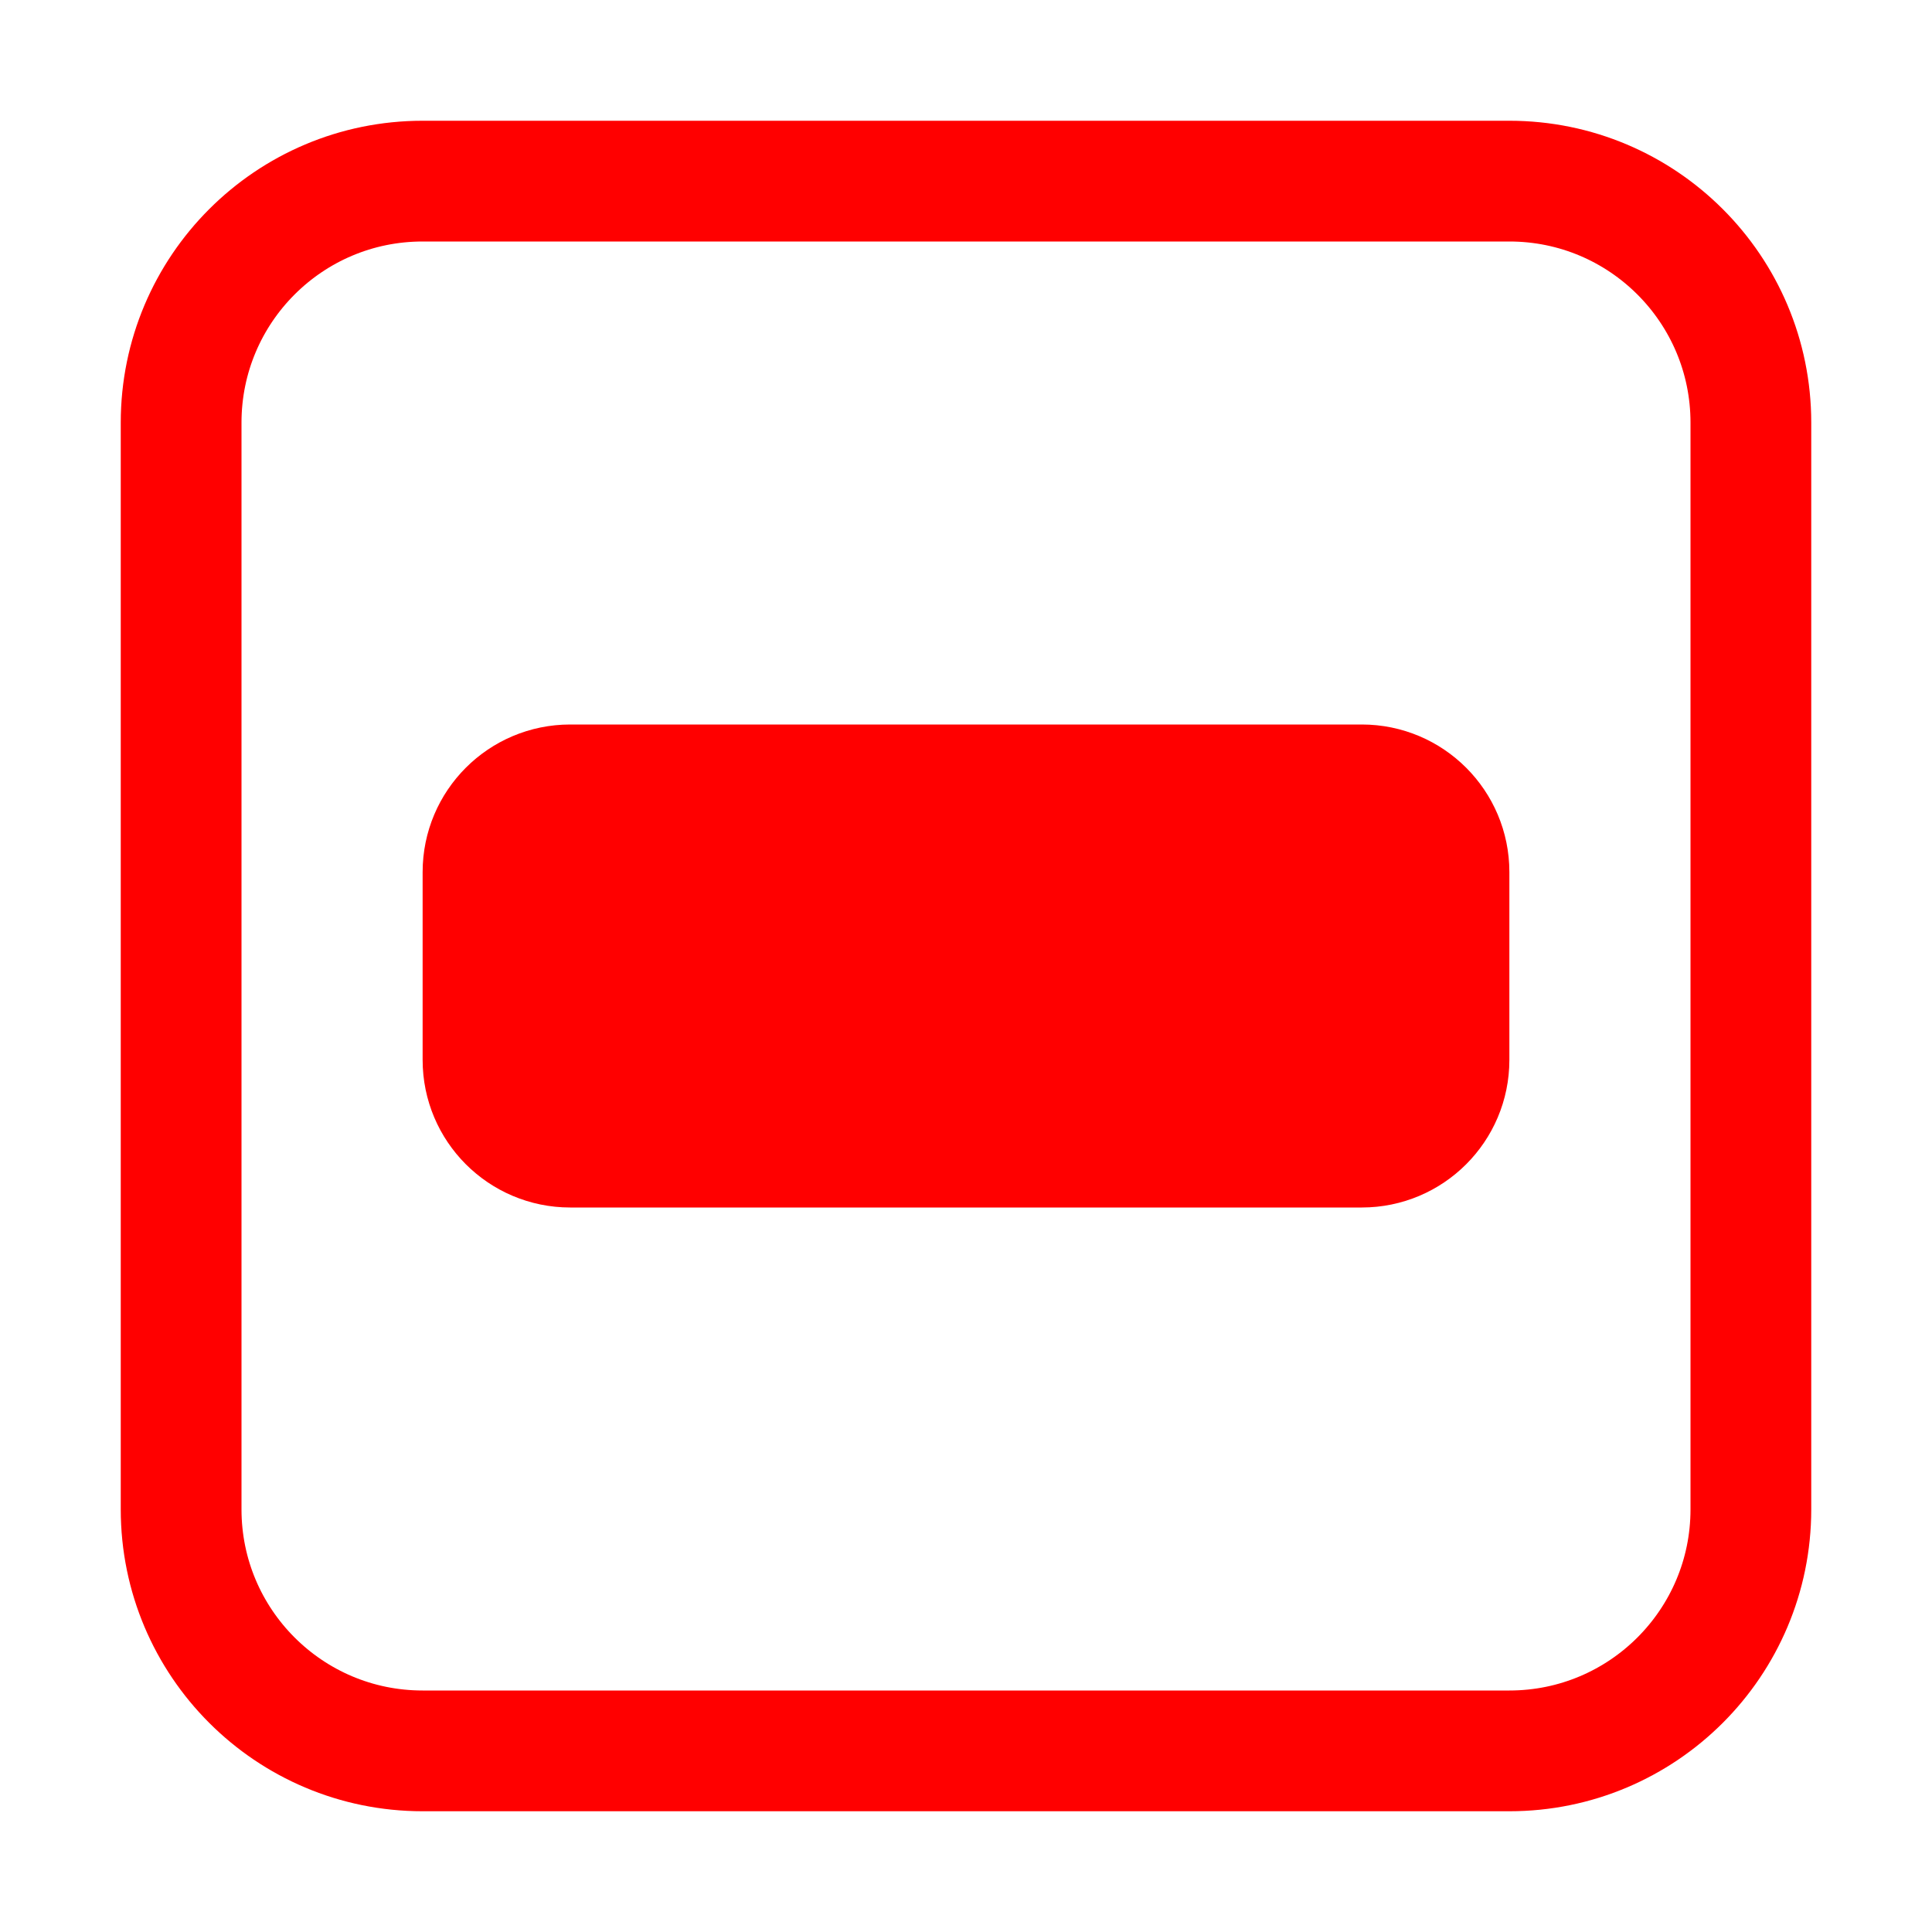
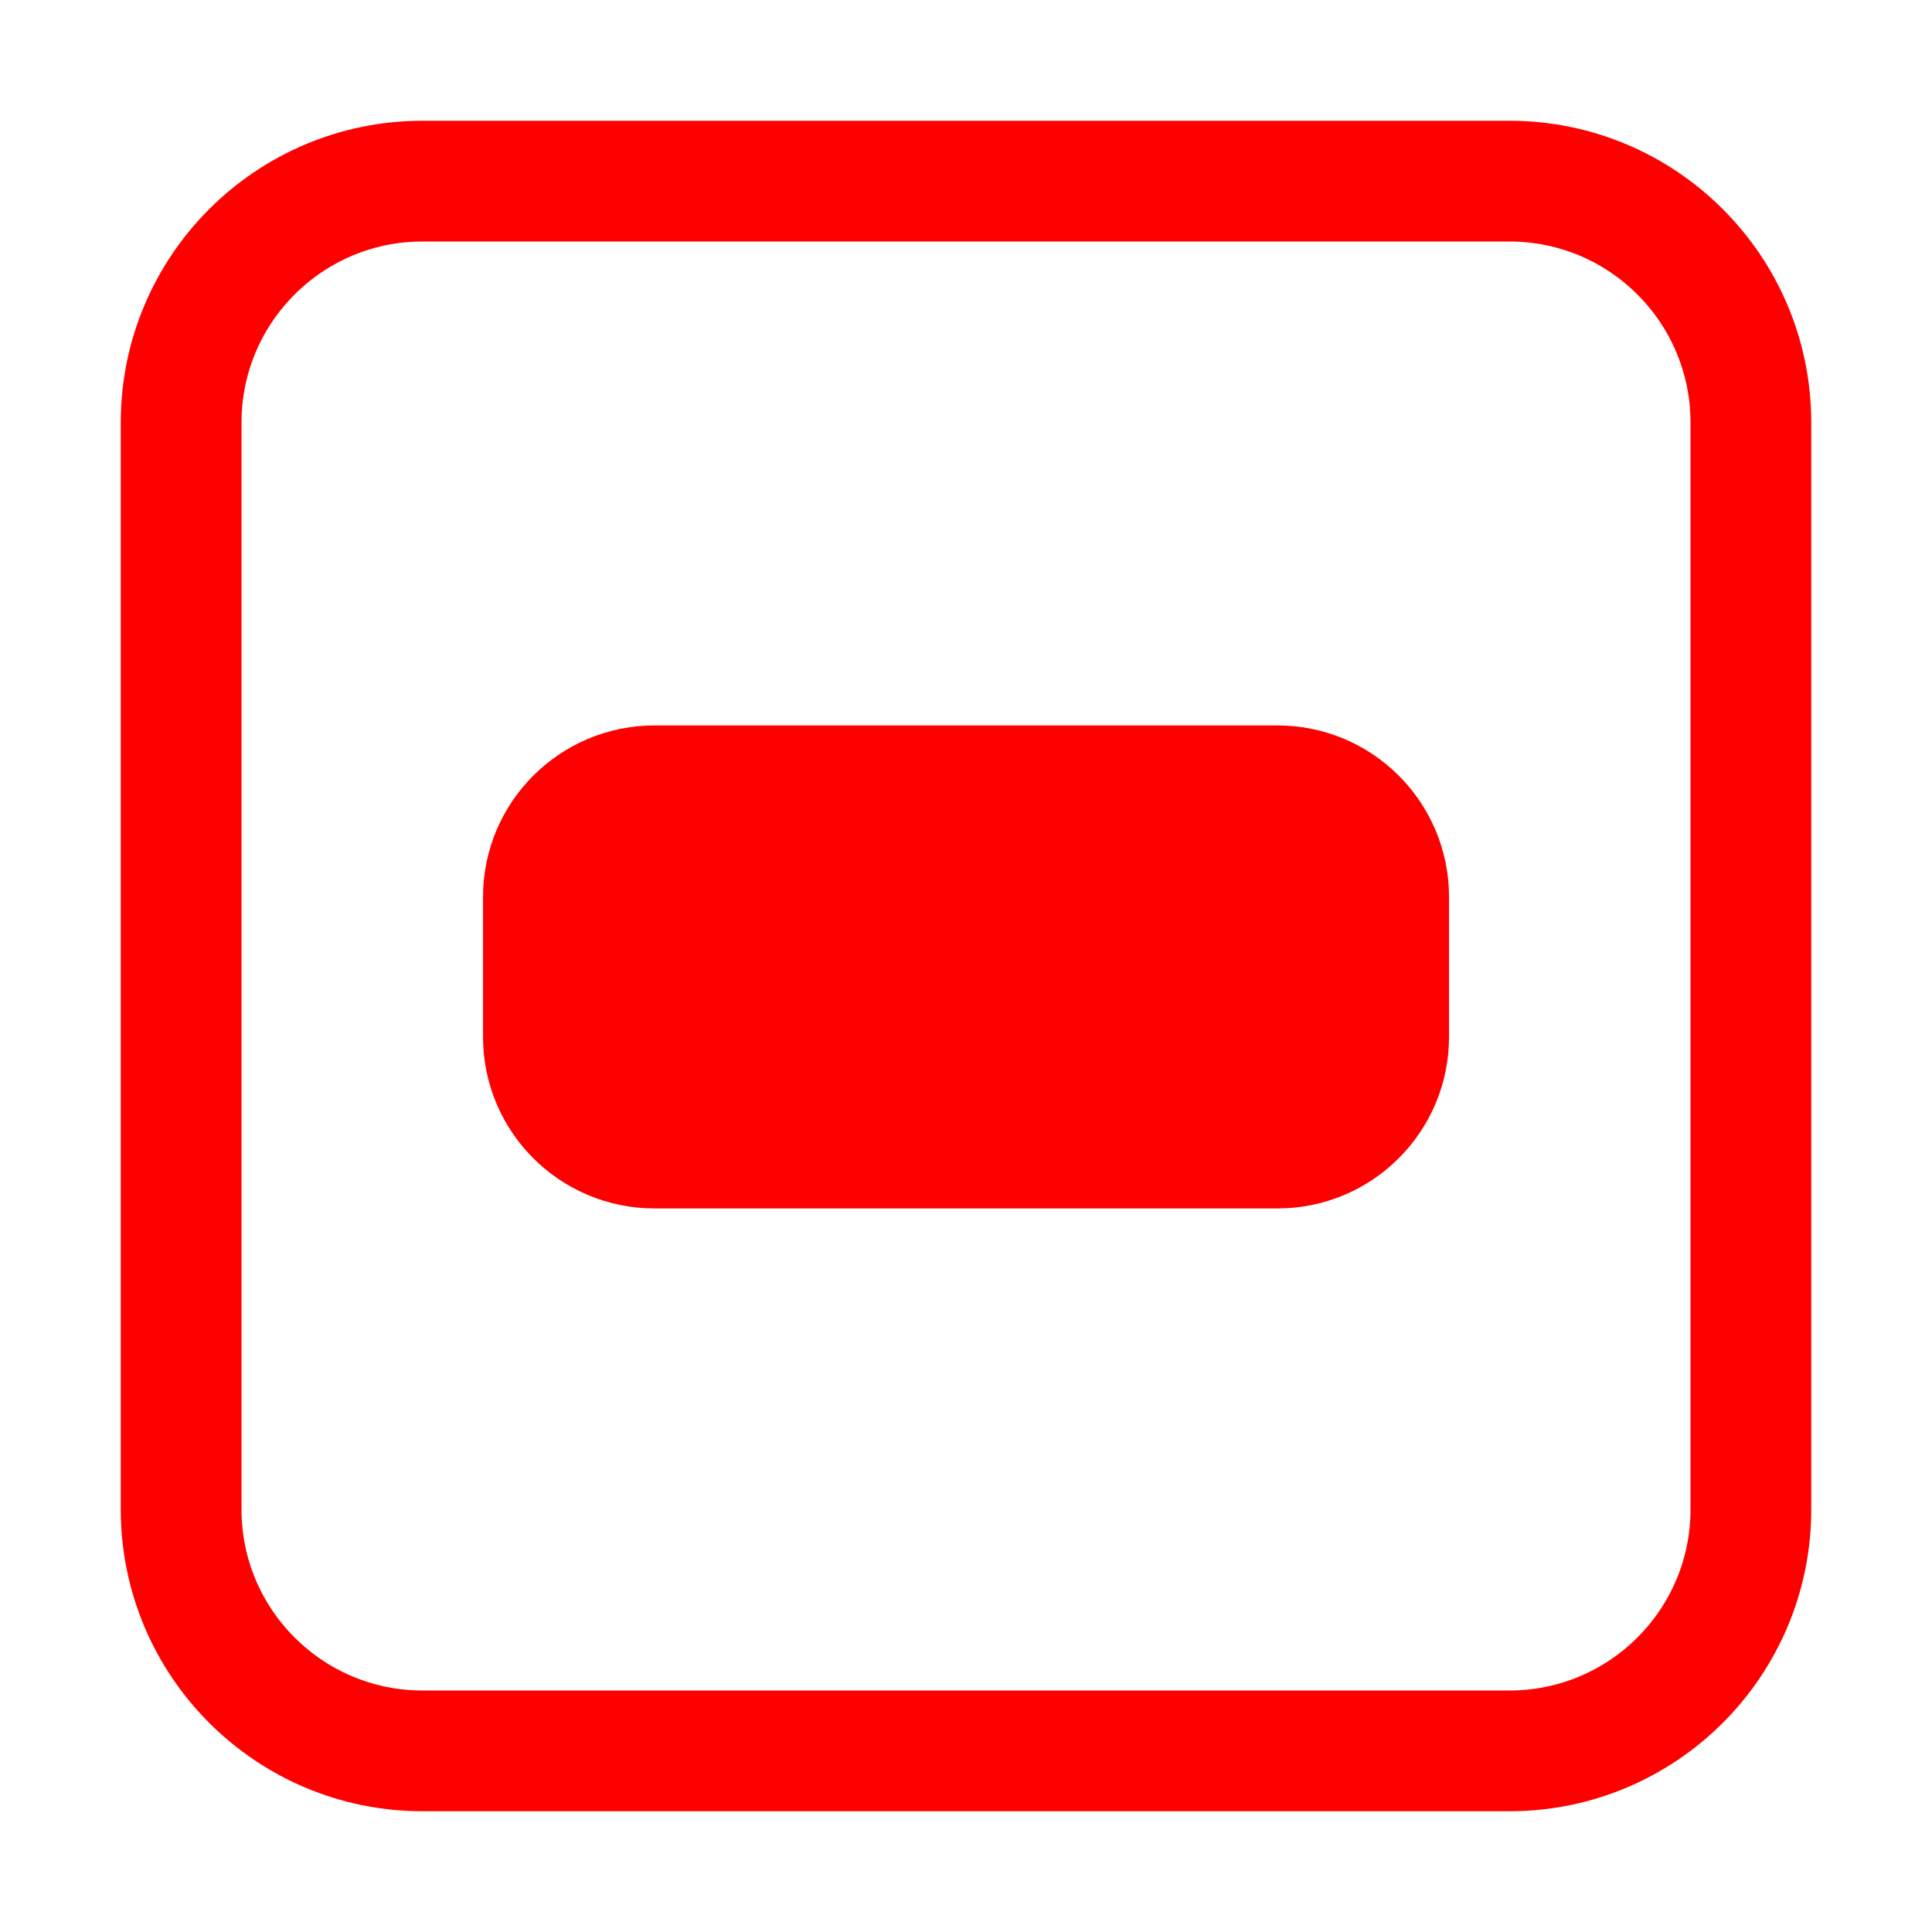
<svg xmlns="http://www.w3.org/2000/svg" width="32" height="32" viewBox="0 0 32 32" id="svg2" version="1.1">
  <defs id="defs4" />
  <g id="layer1" transform="translate(0,-1020.362)">
    <rect style="opacity:1;fill:#000000;fill-opacity:0;fill-rule:evenodd;stroke:#ff0000;stroke-width:2;stroke-linecap:butt;stroke-linejoin:miter;stroke-miterlimit:4;stroke-dasharray:none;stroke-opacity:1" id="rect3338" width="26" height="26" x="3" y="1023.362" ry="4" />
-     <rect style="opacity:1;fill:#ff0000;fill-opacity:1;fill-rule:nonzero;stroke:#ff0000;stroke-width:1.776;stroke-linecap:round;stroke-linejoin:round;stroke-miterlimit:4;stroke-dasharray:none;stroke-opacity:1" id="rect817" width="16.224" height="6.224" x="7.888" y="1033.25" ry="1.556" />
+     <rect style="opacity:1;fill:#ff0000;fill-opacity:1;fill-rule:nonzero;stroke:#ff0000;stroke-width:1.681;stroke-linecap:round;stroke-linejoin:round;stroke-miterlimit:4;stroke-dasharray:none;stroke-opacity:1" id="rect817" width="14.319" height="6.319" x="8.841" y="1033.218" ry="2" />
  </g>
</svg>
